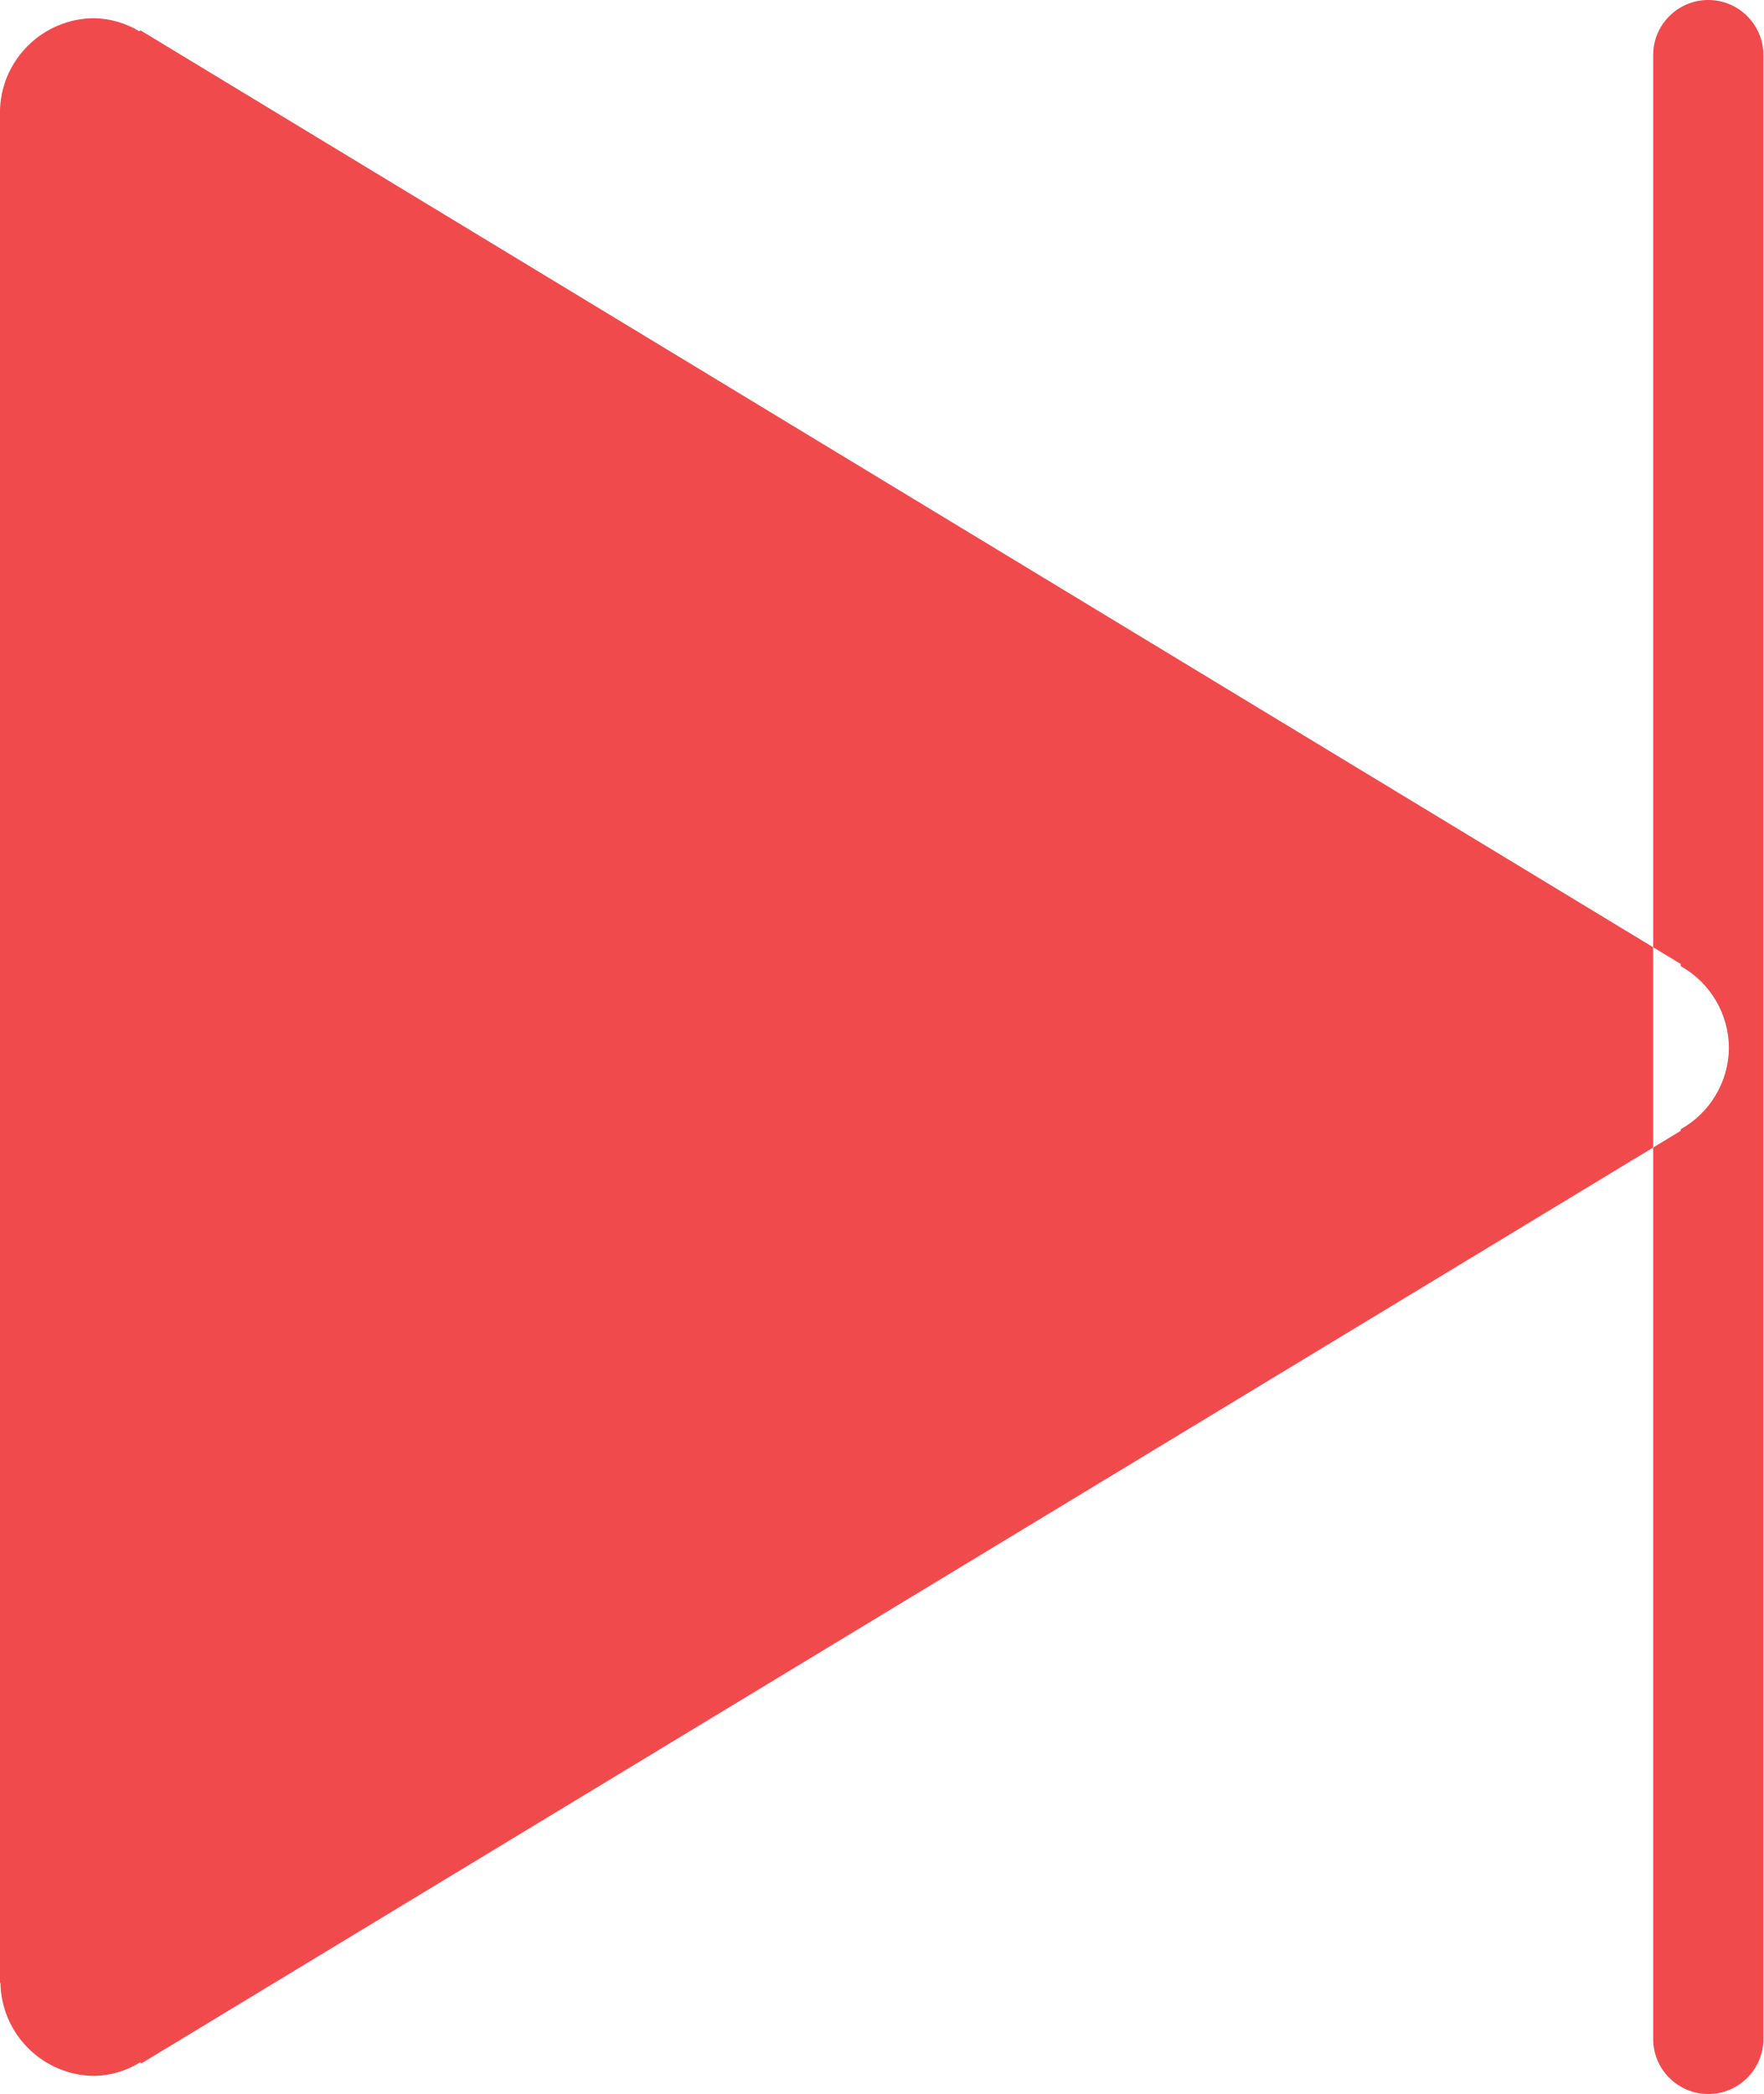
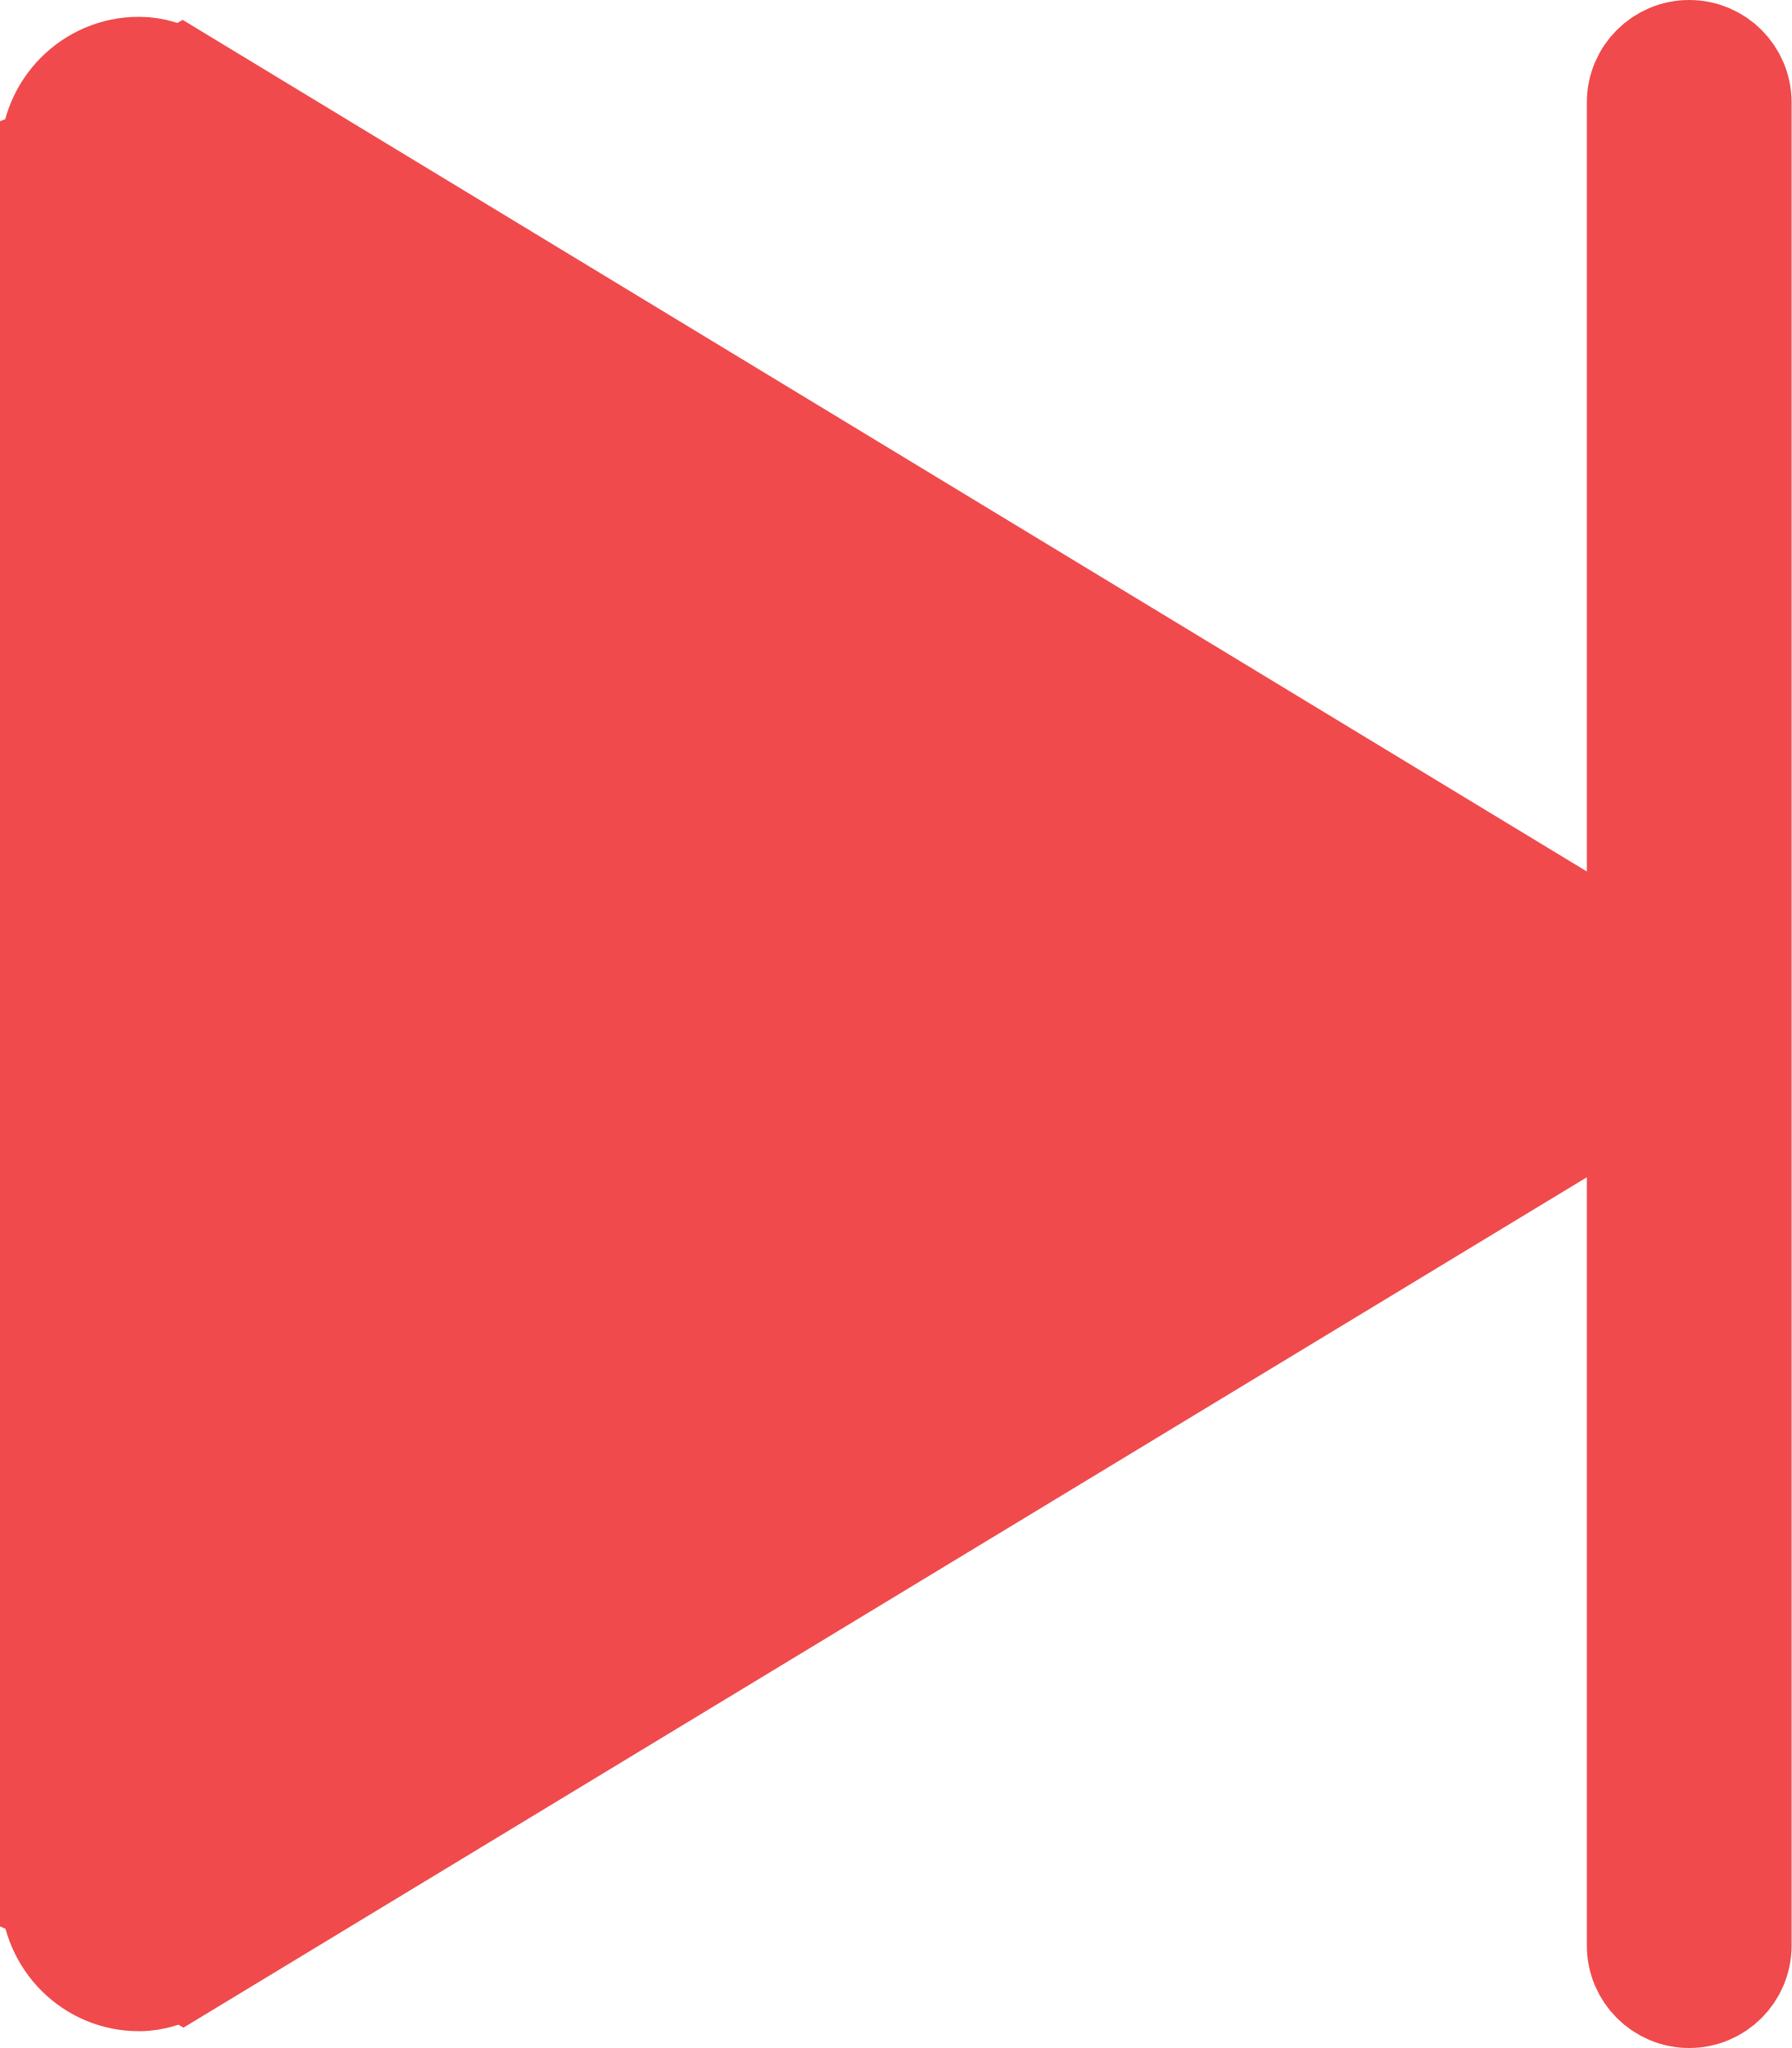
- <svg xmlns="http://www.w3.org/2000/svg" width="32" height="38" viewBox="0 0 32 38">
+ <svg xmlns="http://www.w3.org/2000/svg" preserveAspectRatio="xMidYMid" width="35" height="40" viewBox="0 0 35 40">
  <defs>
    <style>
      .cls-1 {
        fill: #f04a4c;
+         stroke: #f04a4c;
+         stroke-width: 2px;
        fill-rule: evenodd;
      }
    </style>
  </defs>
-   <path id="Play_Icon_拷贝_3" data-name="Play / Icon 拷贝 3" class="cls-1" d="M680.375,377.013a1.713,1.713,0,0,1-.876,1.48v0.029l-27.929,16.92-0.028-.016a1.648,1.648,0,0,1-.828.246,1.719,1.719,0,0,1-1.706-1.688l-0.009,0V360.046l0,0a1.72,1.72,0,0,1,1.711-1.716,1.656,1.656,0,0,1,.817.237l0.025-.015L679.5,375.493v0.04A1.713,1.713,0,0,1,680.375,377.013ZM680,358a1,1,0,0,1,1,1v36a1,1,0,0,1-2,0V359A1,1,0,0,1,680,358Z" transform="translate(-649 -358)" />
+   <path d="M33.000,39.000 C32.448,39.000 32.000,38.552 32.000,38.000 L32.000,21.043 C31.859,21.220 31.696,21.378 31.499,21.493 L31.499,21.522 L3.570,38.442 L3.542,38.426 C3.293,38.569 3.020,38.672 2.714,38.672 C1.783,38.672 1.033,37.919 1.009,36.984 L0.998,36.979 L0.998,3.046 L1.003,3.044 C1.011,2.095 1.773,1.328 2.714,1.328 C3.016,1.328 3.284,1.427 3.530,1.565 L3.556,1.550 L31.499,18.493 L31.499,18.533 C31.696,18.648 31.859,18.806 32.000,18.983 L32.000,2.000 C32.000,1.447 32.448,1.000 33.000,1.000 C33.552,1.000 34.000,1.447 34.000,2.000 L34.000,38.000 C34.000,38.552 33.552,39.000 33.000,39.000 Z" class="cls-1" />
</svg>
